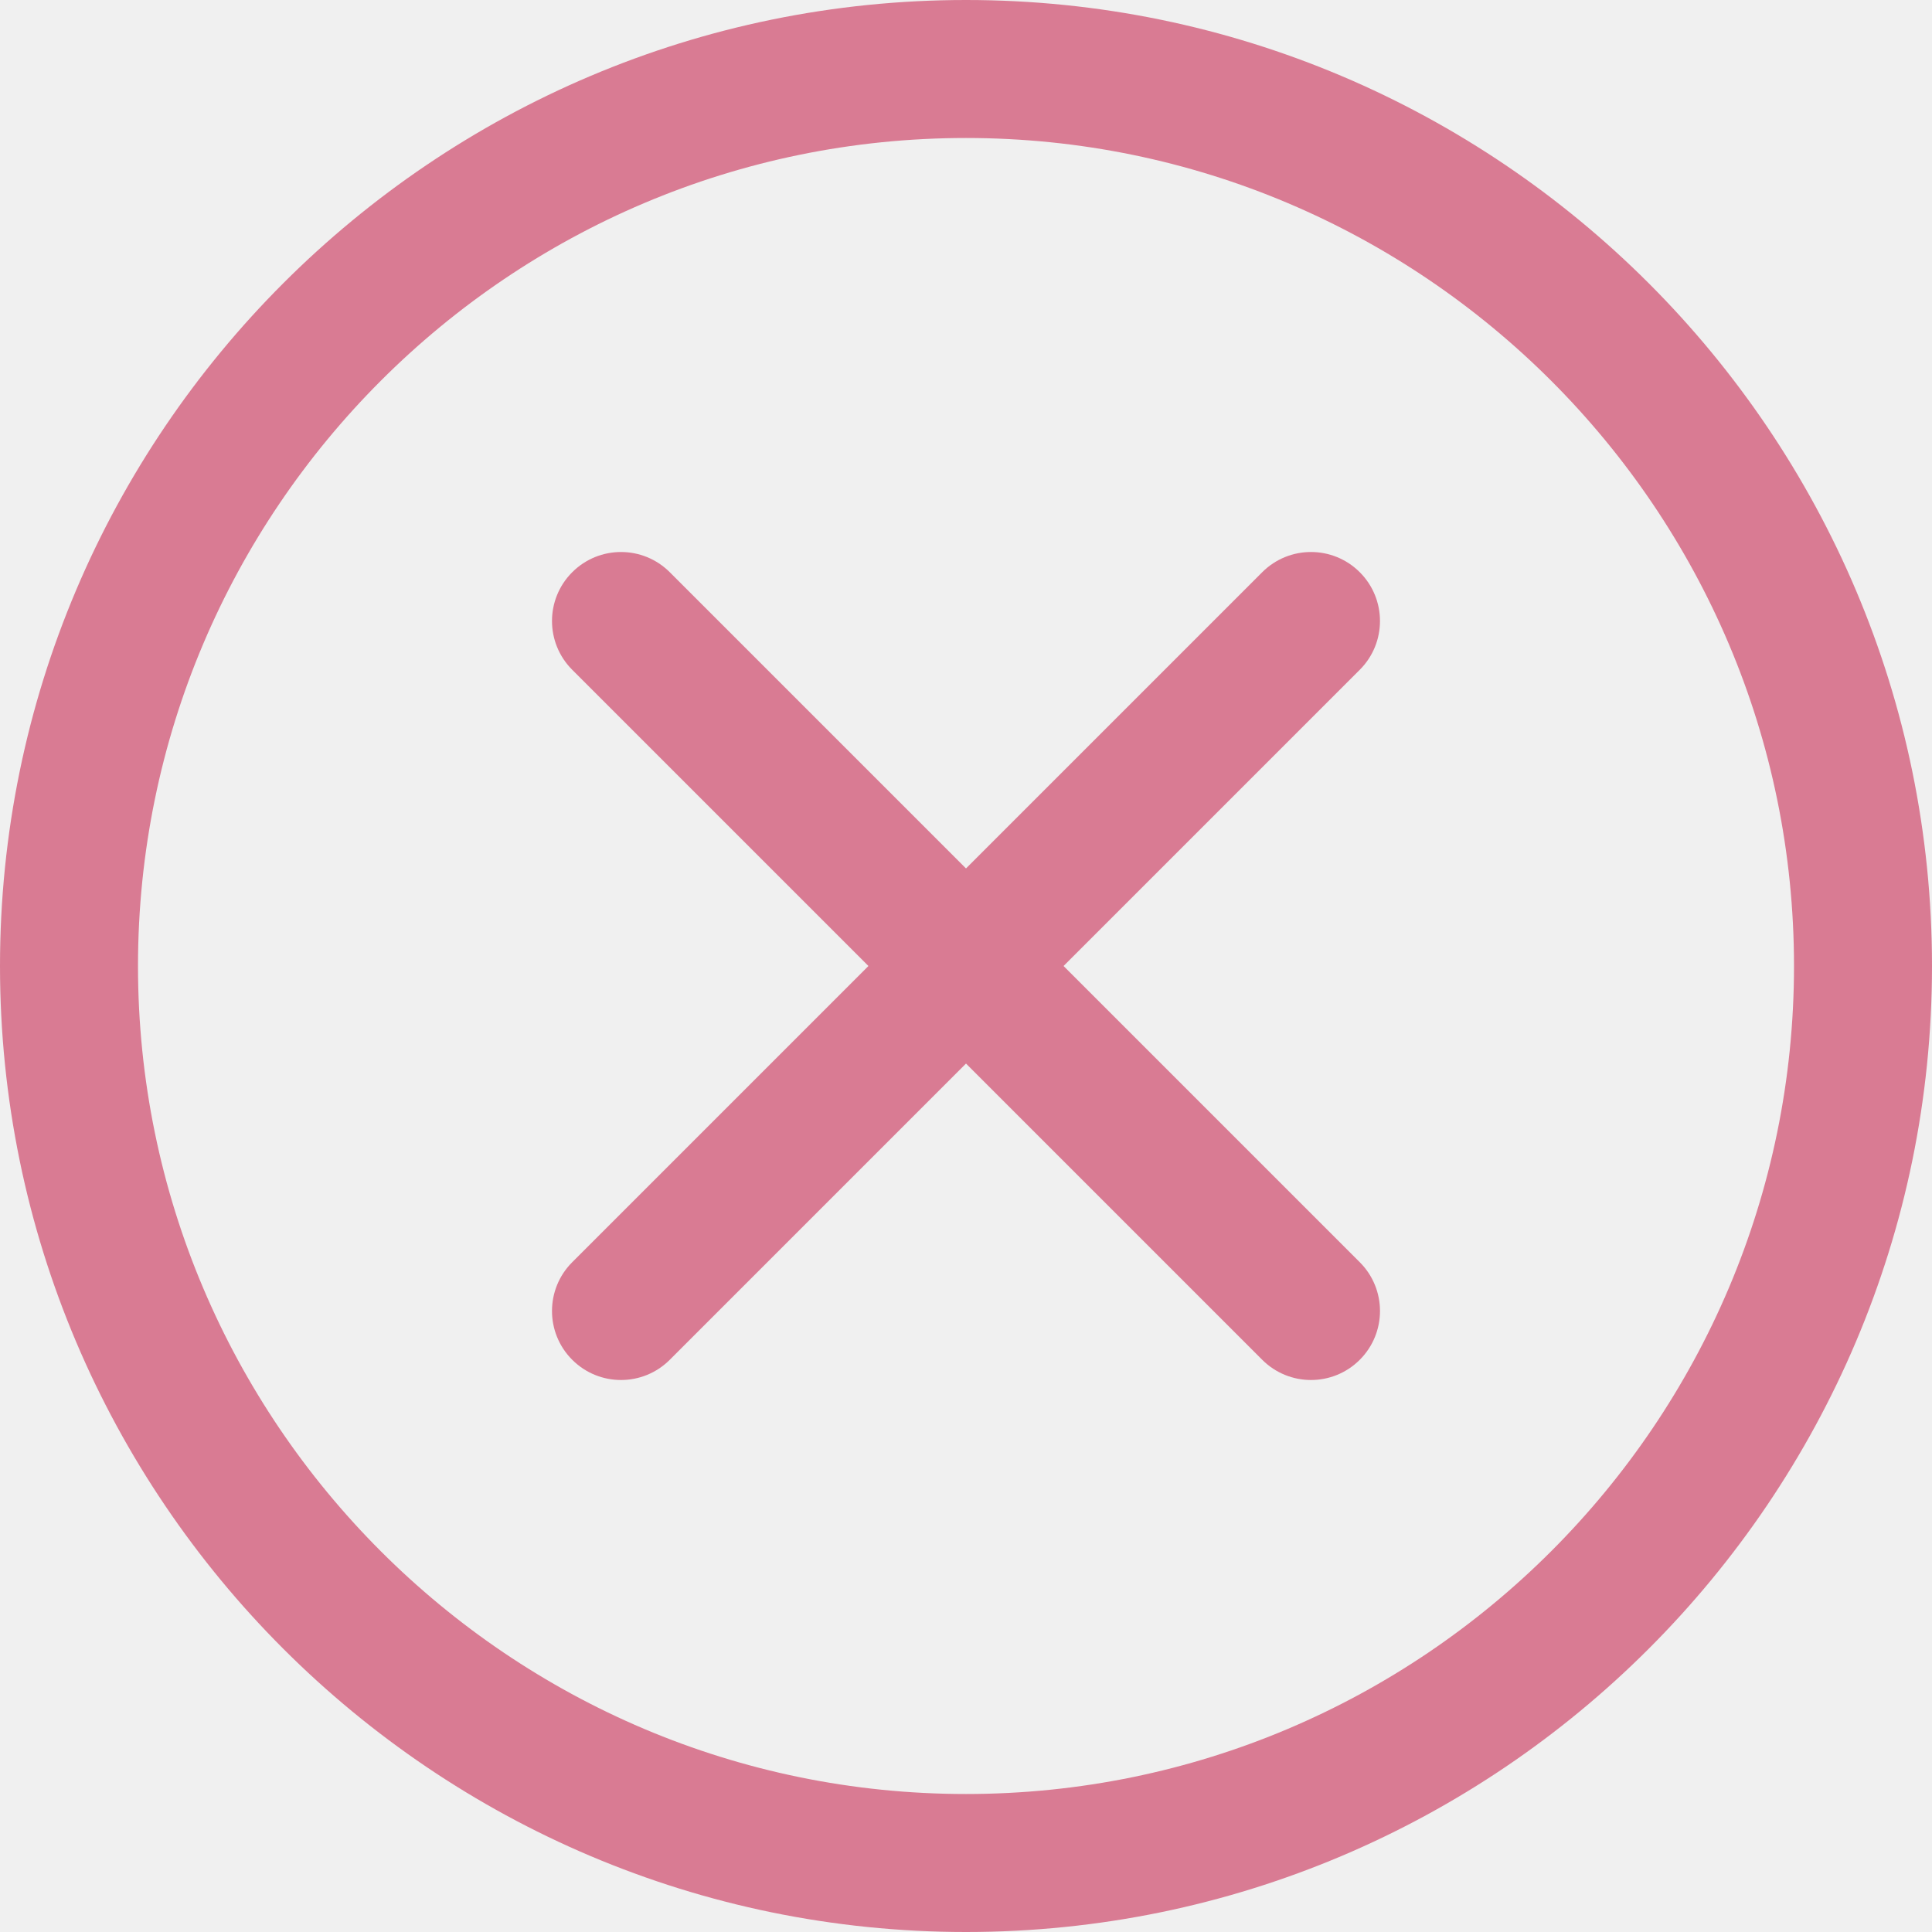
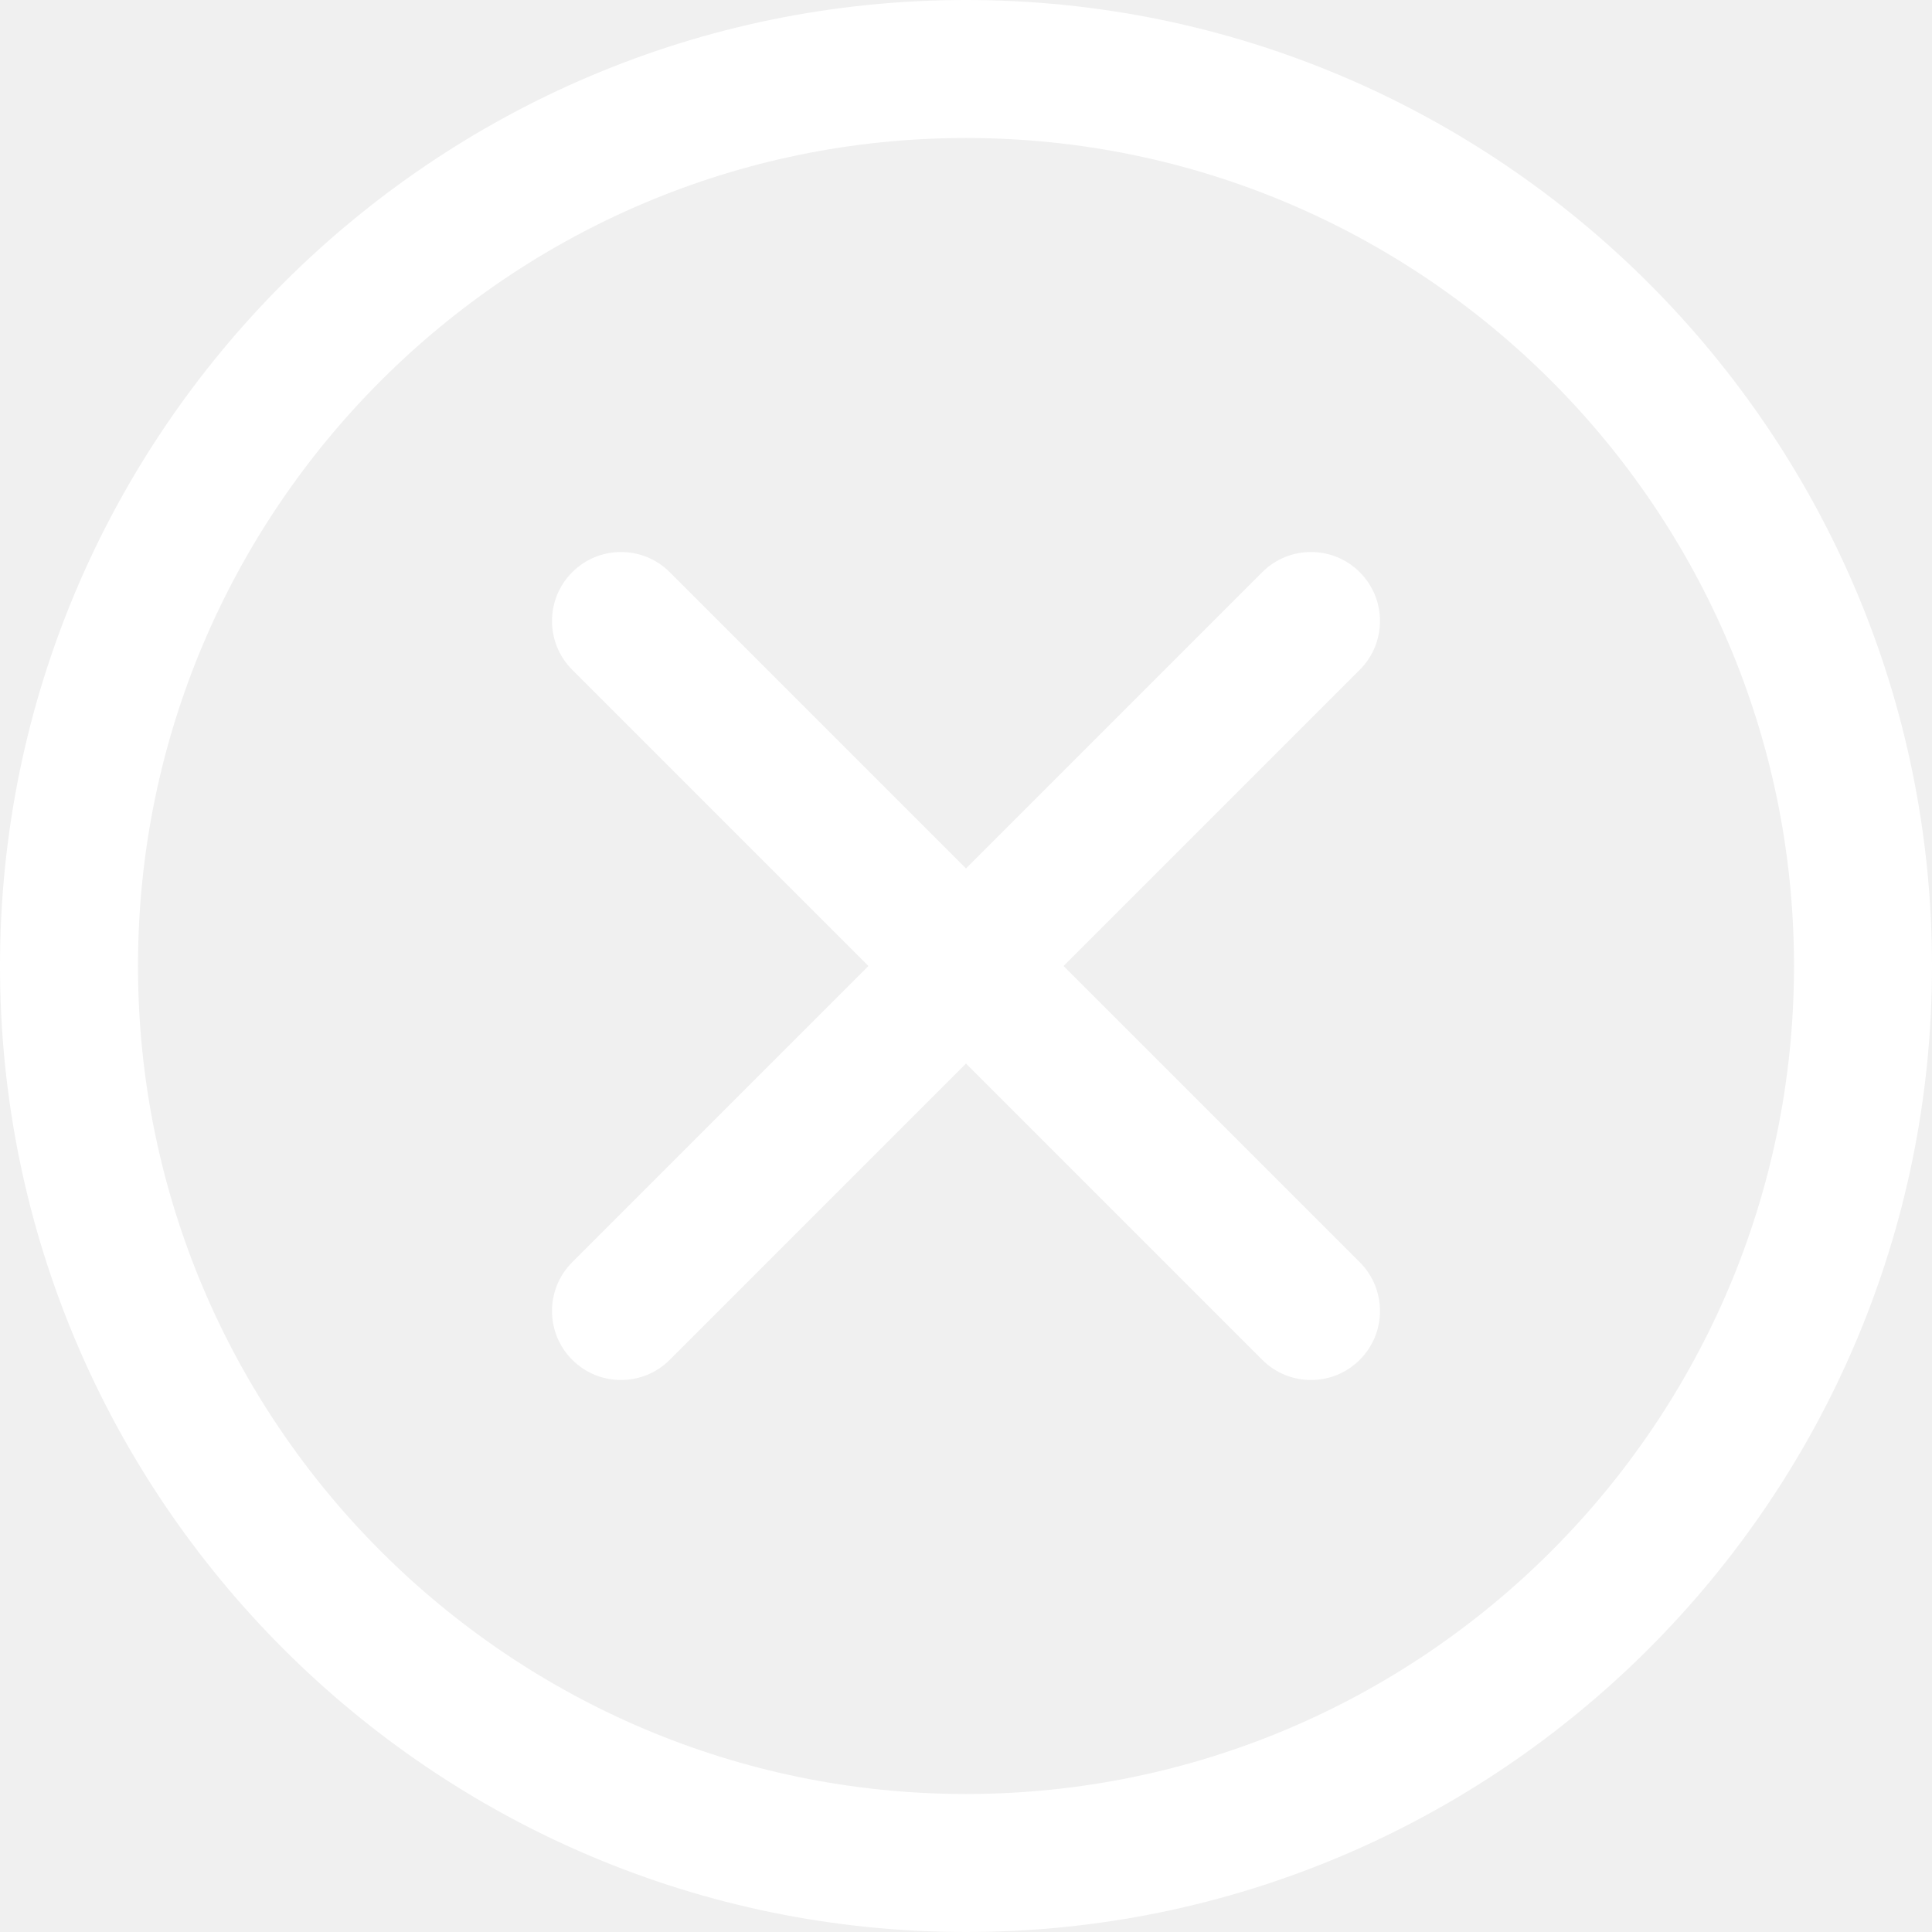
<svg xmlns="http://www.w3.org/2000/svg" version="1.1" width="512" height="512" x="0" y="0" viewBox="0 0 512 512" style="enable-background:new 0 0 512 512" xml:space="preserve" class="">
  <g>
-     <path d="m256 512c-141.16 0-256-114.84-256-256s114.84-256 256-256 256 114.84 256 256-114.84 256-256 256zm0-475.43c-120.992 0-219.43 98.438-219.43 219.43s98.438 219.43 219.43 219.43 219.43-98.438 219.43-219.43-98.438-219.43-219.43-219.43zm0 0" fill="#d97b93" data-original="#000000" style="" class="" />
-     <path d="m347.43 365.715c-4.68 0-9.359-1.785-12.93-5.359l-182.855-182.855c-7.145-7.145-7.145-18.715 0-25.855 7.141-7.141 18.715-7.145 25.855 0l182.855 182.855c7.145 7.145 7.145 18.715 0 25.855-3.57 3.574-8.246 5.359-12.926 5.359zm0 0" fill="#d97b93" data-original="#000000" style="" class="" />
-     <path d="m164.57 365.715c-4.68 0-9.355-1.785-12.926-5.359-7.145-7.141-7.145-18.715 0-25.855l182.855-182.855c7.145-7.145 18.715-7.145 25.855 0 7.141 7.141 7.145 18.715 0 25.855l-182.855 182.855c-3.57 3.574-8.25 5.359-12.93 5.359zm0 0" fill="#d97b93" data-original="#000000" style="" class="" />
+     <path d="m256 512c-141.16 0-256-114.84-256-256s114.84-256 256-256 256 114.84 256 256-114.84 256-256 256zm0-475.43c-120.992 0-219.43 98.438-219.43 219.43s98.438 219.43 219.43 219.43 219.43-98.438 219.43-219.43-98.438-219.43-219.43-219.43zm0 0" fill="#fff" data-original="#000000" style="" class="" />
+     <path d="m347.43 365.715c-4.68 0-9.359-1.785-12.93-5.359l-182.855-182.855c-7.145-7.145-7.145-18.715 0-25.855 7.141-7.141 18.715-7.145 25.855 0l182.855 182.855c7.145 7.145 7.145 18.715 0 25.855-3.57 3.574-8.246 5.359-12.926 5.359zm0 0" fill="#fff" data-original="#000000" style="" class="" />
+     <path d="m164.57 365.715c-4.68 0-9.355-1.785-12.926-5.359-7.145-7.141-7.145-18.715 0-25.855l182.855-182.855c7.145-7.145 18.715-7.145 25.855 0 7.141 7.141 7.145 18.715 0 25.855l-182.855 182.855c-3.57 3.574-8.25 5.359-12.93 5.359zm0 0" fill="#fff" data-original="#000000" style="" class="" />
  </g>
</svg>
